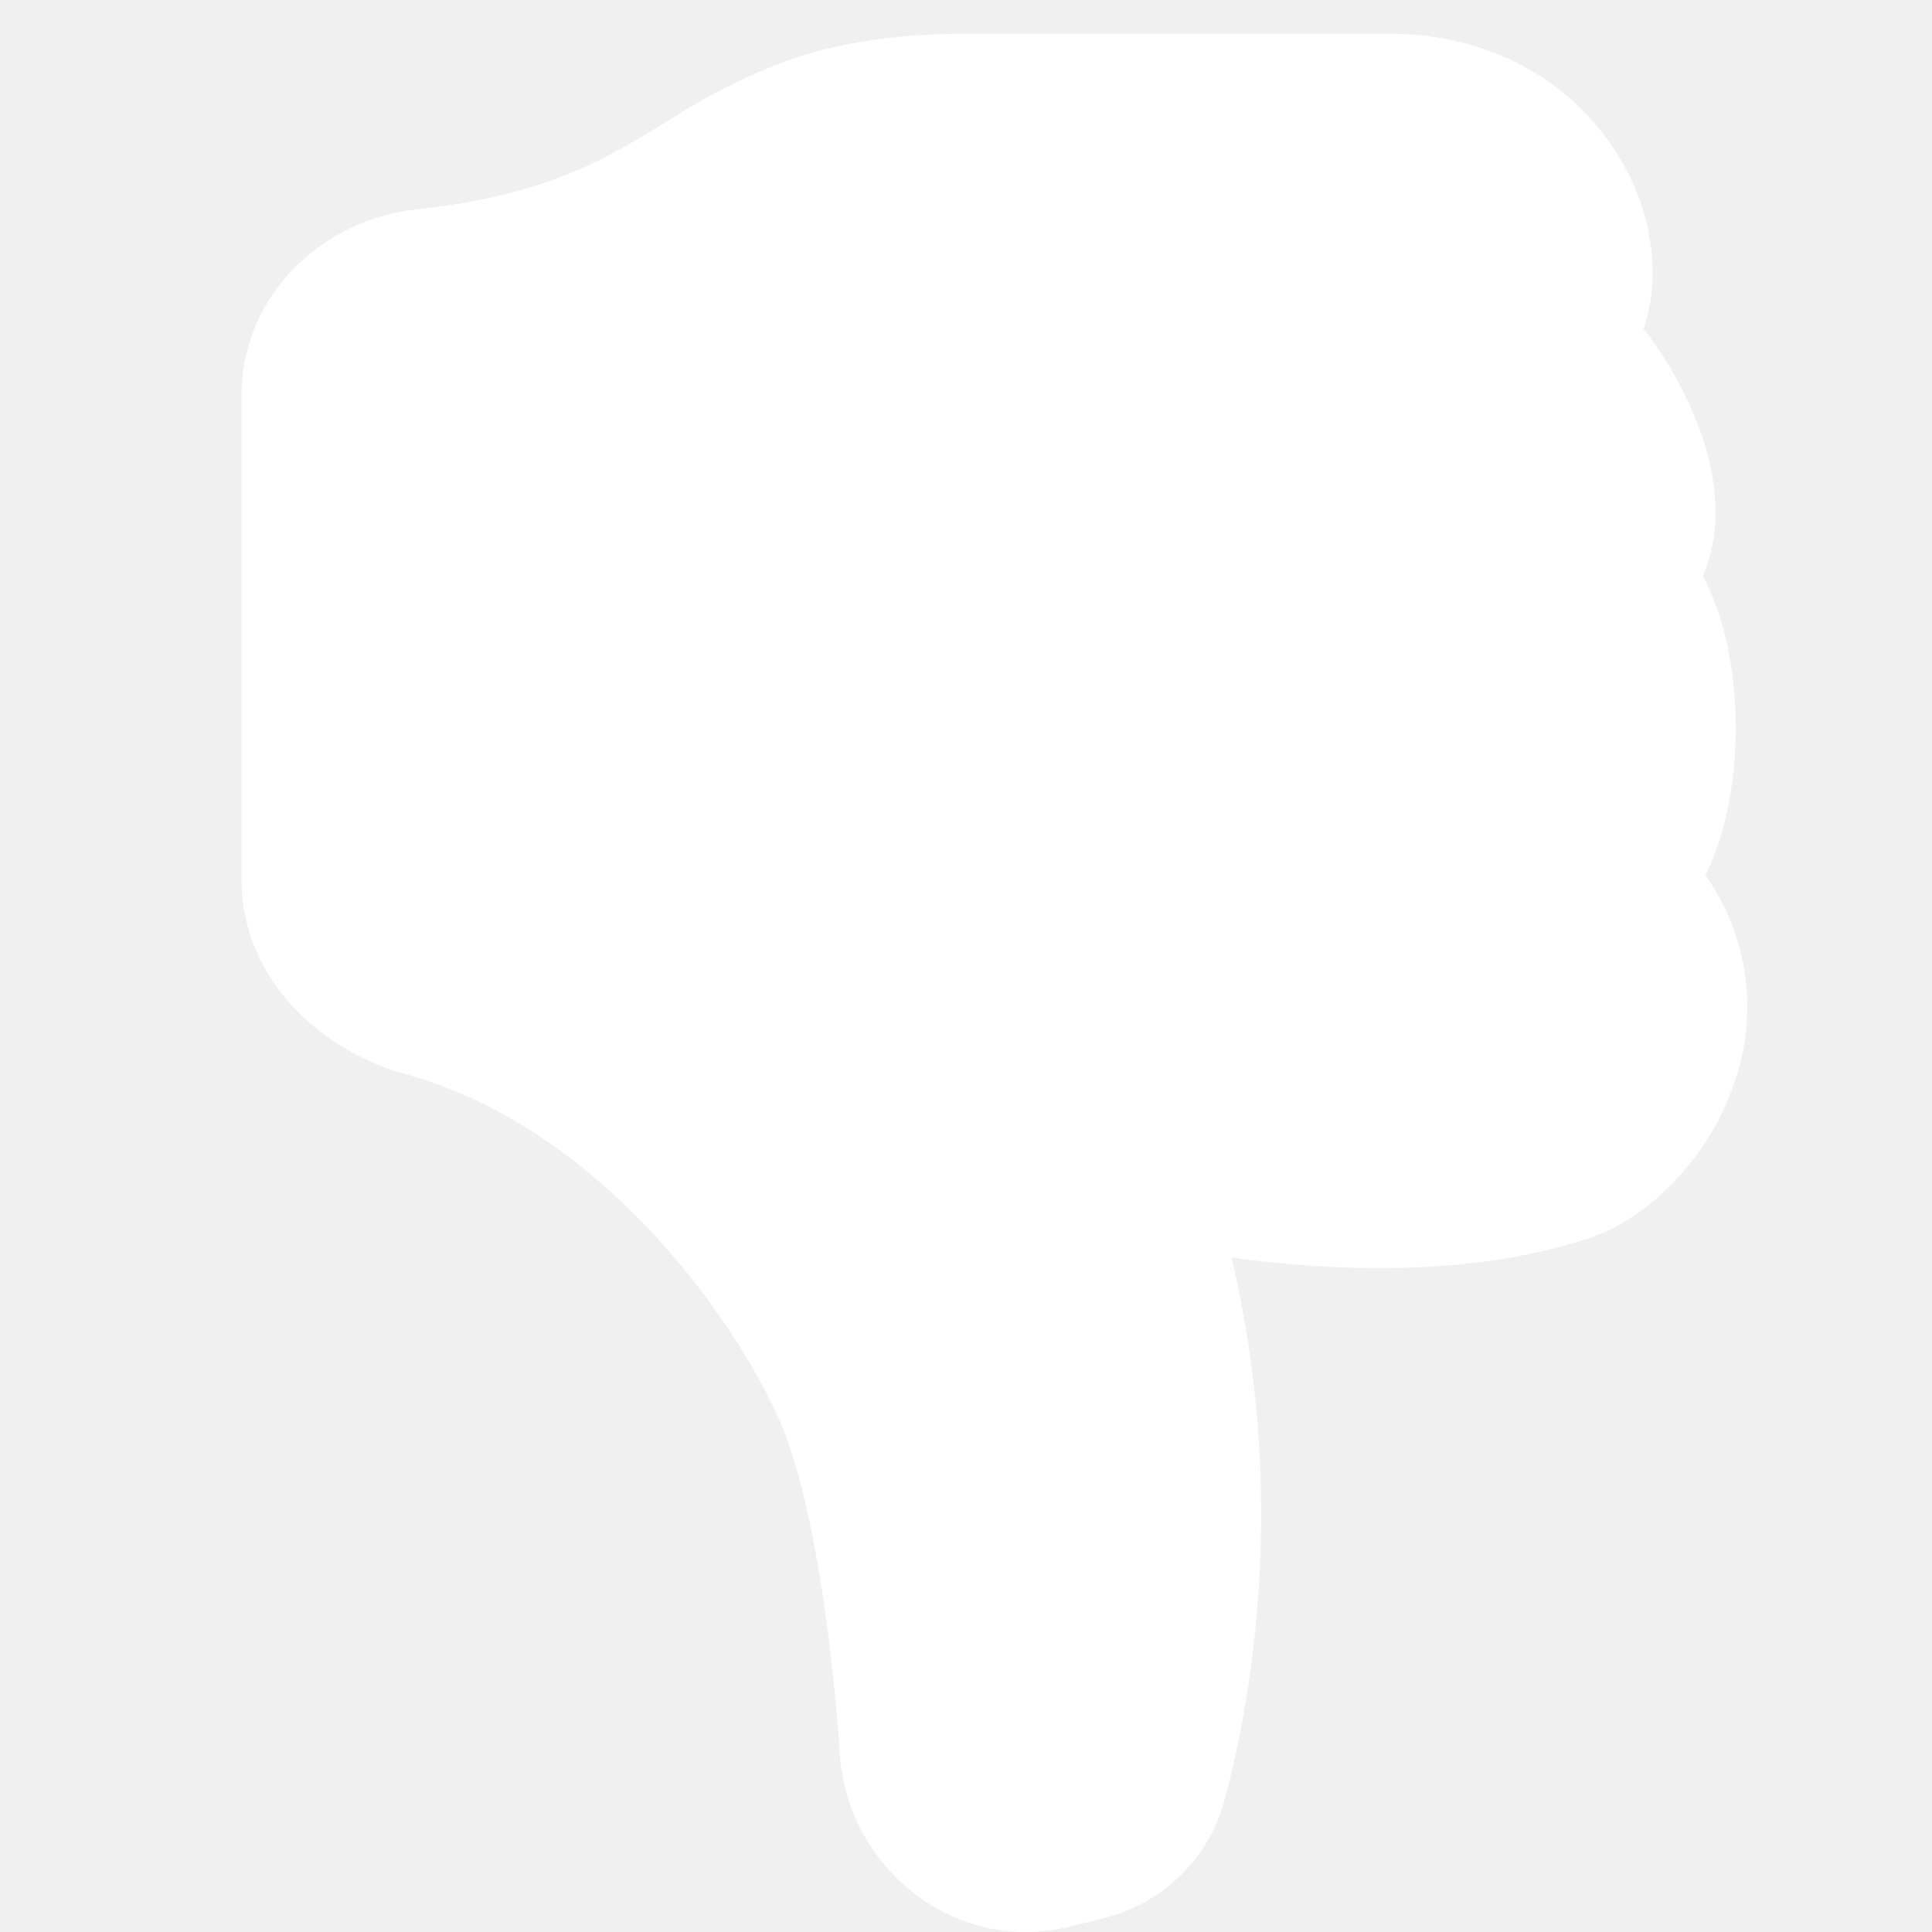
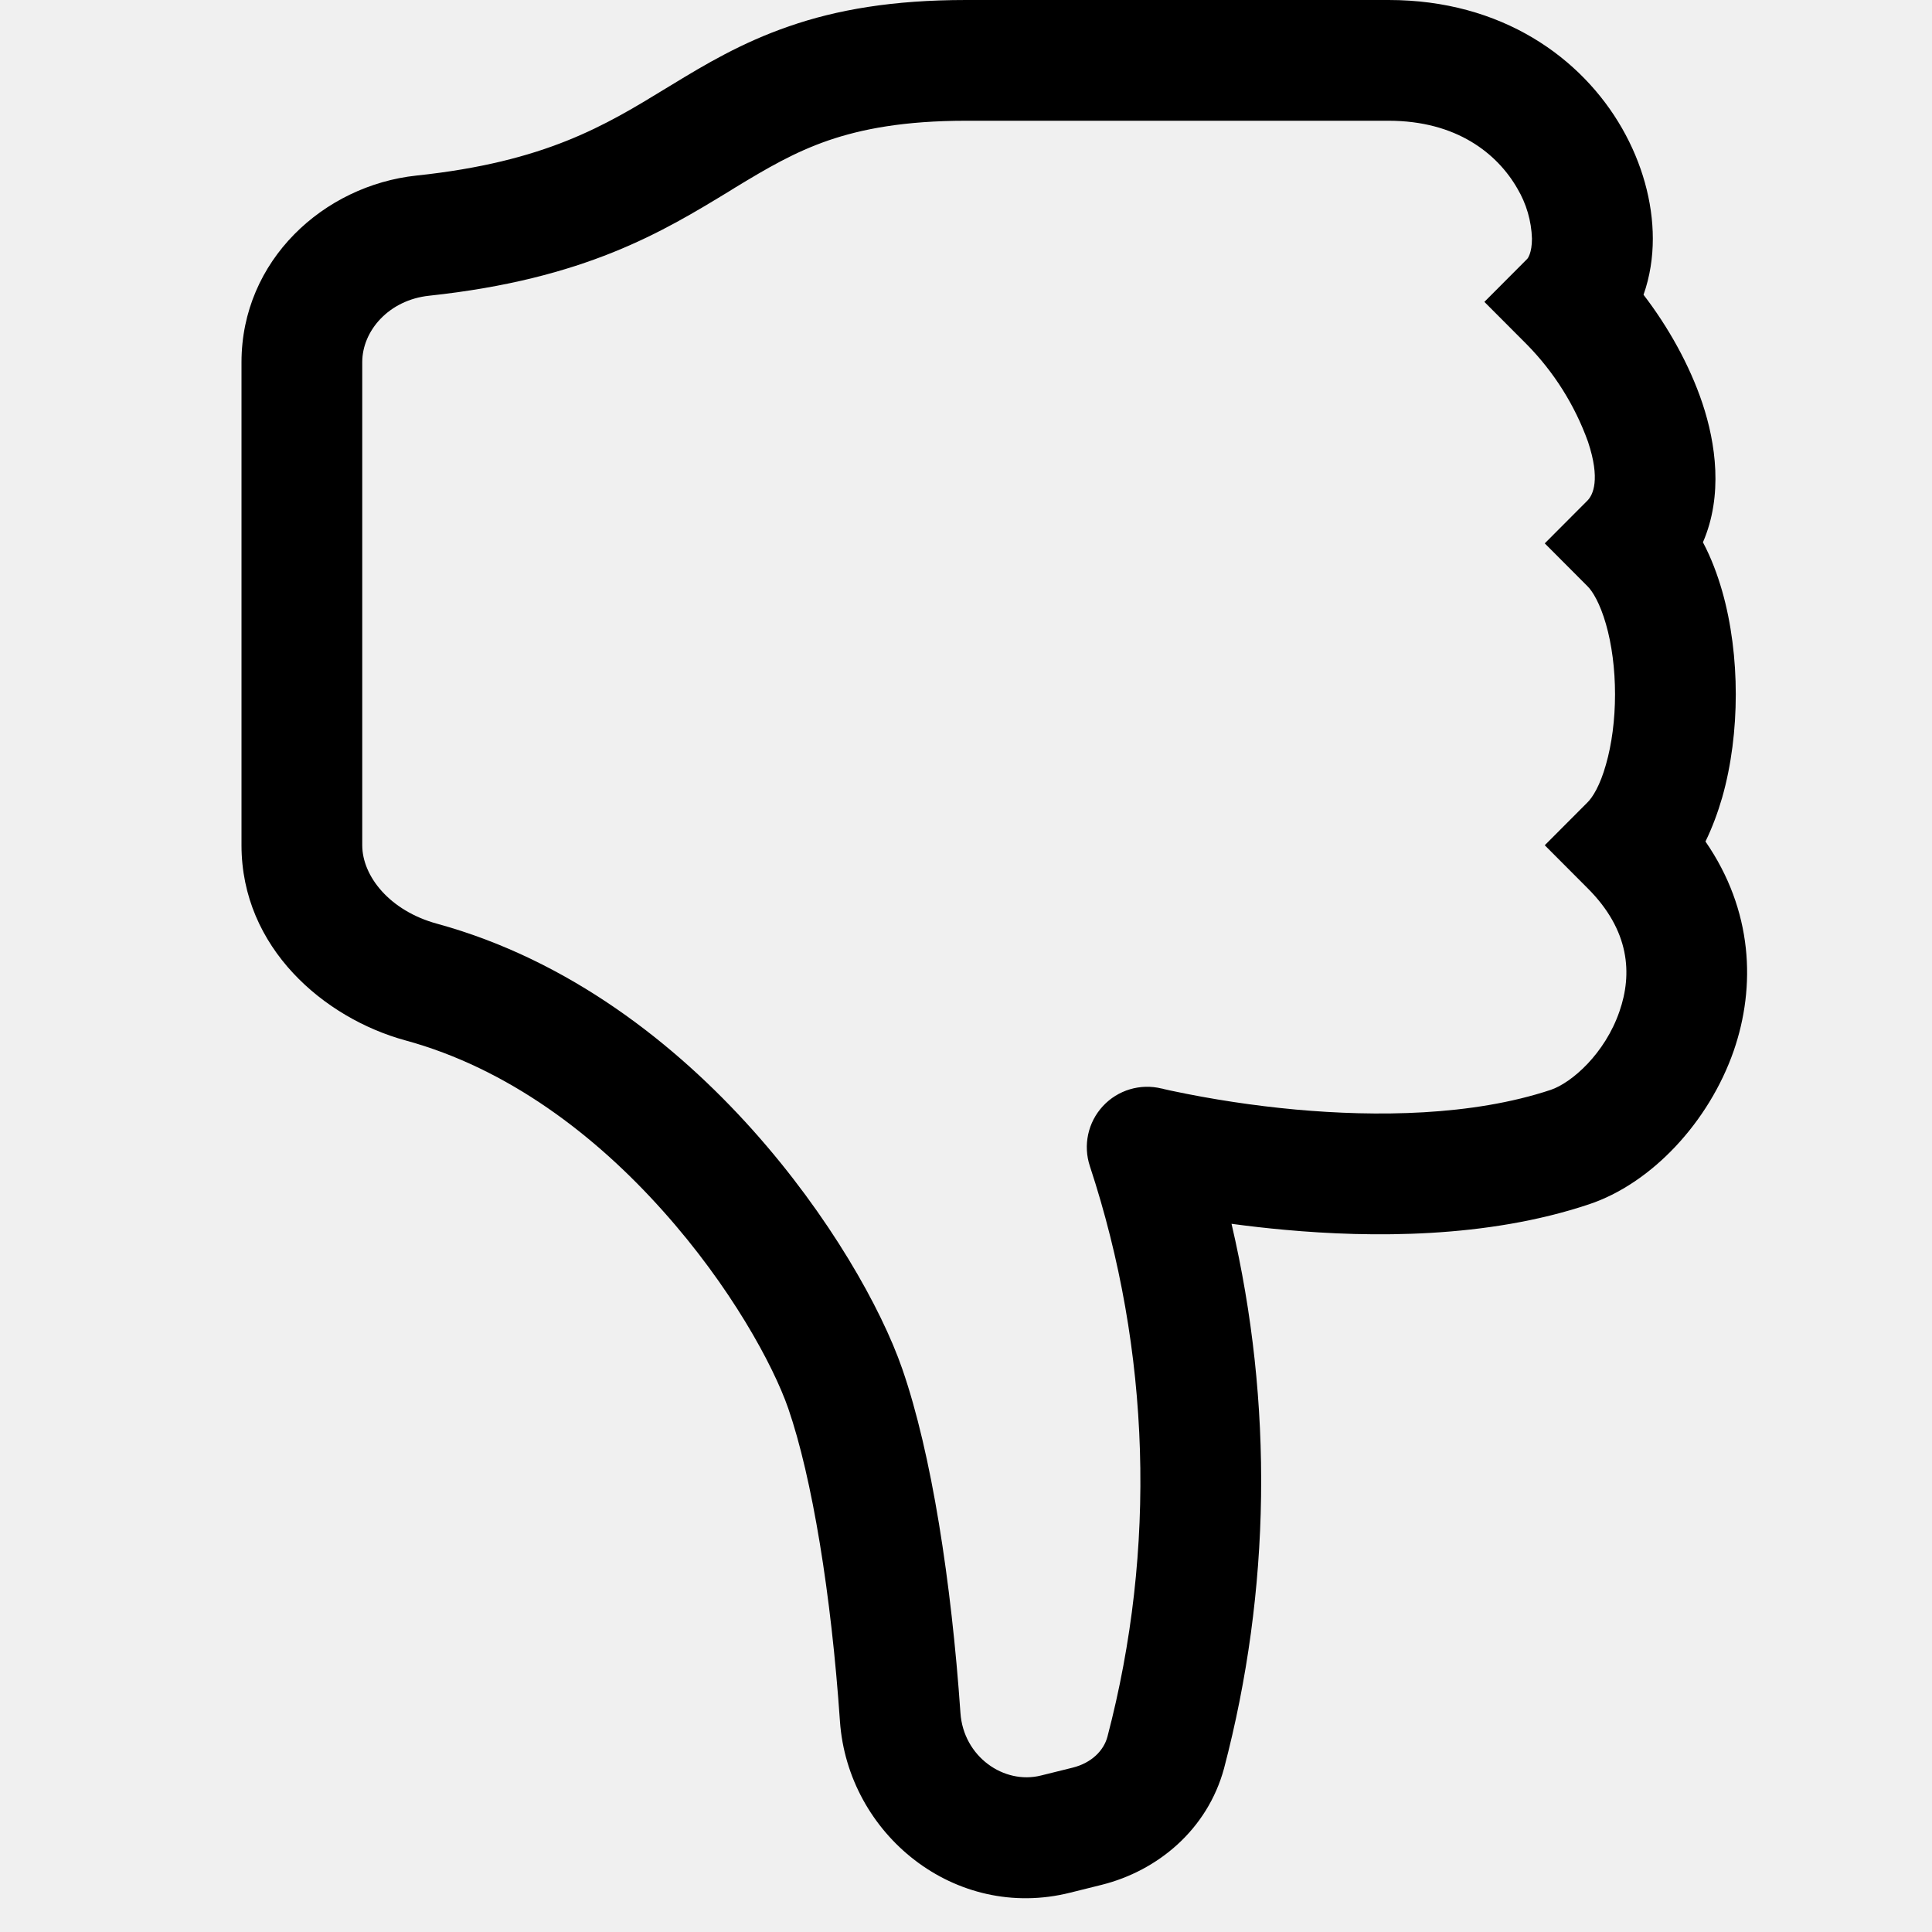
- <svg xmlns="http://www.w3.org/2000/svg" width="16" height="16" fill="white" class="bi bi-hand-thumbs-down-fill" viewBox="0 0 16 16">
-   <path d="M6.956 14.534c.065.936.952 1.659 1.908 1.42l.261-.065a1.378 1.378 0 0 0 1.012-.965c.22-.816.533-2.512.062-4.51.136.02.285.037.443.051.713.065 1.669.071 2.516-.211.518-.173.994-.68 1.2-1.272a1.896 1.896 0 0 0-.234-1.734c.058-.118.103-.242.138-.362.077-.27.113-.568.113-.856 0-.29-.036-.586-.113-.857a2.094 2.094 0 0 0-.16-.403c.169-.387.107-.82-.003-1.149a3.162 3.162 0 0 0-.488-.9c.054-.153.076-.313.076-.465a1.86 1.86 0 0 0-.253-.912C13.1.757 12.437.28 11.5.28H8c-.605 0-1.07.08-1.466.217a4.823 4.823 0 0 0-.97.485l-.048.029c-.504.308-.999.61-2.068.723C2.682 1.815 2 2.434 2 3.279v4c0 .851.685 1.433 1.357 1.616.849.232 1.574.787 2.132 1.41.56.626.914 1.28 1.039 1.638.199.575.356 1.54.428 2.591z" />
+ <svg xmlns="http://www.w3.org/2000/svg" width="16" height="16" fill="currentColor" class="bi bi-hand-thumbs-down" viewBox="0 0 16 16">
+   <path d="M8.864 15.674c-.956.24-1.843-.484-1.908-1.42-.072-1.05-.23-2.015-.428-2.59-.125-.36-.479-1.012-1.04-1.638-.557-.624-1.282-1.179-2.131-1.41C2.685 8.432 2 7.85 2 7V3c0-.845.682-1.464 1.448-1.546 1.07-.113 1.564-.415 2.068-.723l.048-.029c.272-.166.578-.349.97-.484C6.931.08 7.395 0 8 0h3.5c.937 0 1.599.478 1.934 1.064.164.287.254.607.254.913 0 .152-.023.312-.077.464.201.262.38.577.488.9.11.33.172.762.004 1.15.069.13.12.268.159.403.077.27.113.567.113.856 0 .289-.036.586-.113.856-.035.12-.08.244-.138.363.394.571.418 1.2.234 1.733-.206.592-.682 1.1-1.2 1.272-.847.283-1.803.276-2.516.211a9.877 9.877 0 0 1-.443-.05 9.364 9.364 0 0 1-.062 4.51c-.138.508-.55.848-1.012.964l-.261.065zM11.5 1H8c-.51 0-.863.068-1.14.163-.281.097-.506.229-.776.393l-.04.025c-.555.338-1.198.73-2.49.868-.333.035-.554.29-.554.55V7c0 .255.226.543.62.65 1.095.3 1.977.997 2.614 1.709.635.71 1.064 1.475 1.238 1.977.243.7.407 1.768.482 2.85.025.362.36.595.667.518l.262-.065c.16-.04.258-.144.288-.255a8.34 8.34 0 0 0-.145-4.726.5.5 0 0 1 .595-.643h.003l.014.004.058.013a8.912 8.912 0 0 0 1.036.157c.663.06 1.457.054 2.11-.163.175-.059.45-.301.57-.651.107-.308.087-.67-.266-1.021L12.793 7l.353-.354c.043-.042.105-.14.154-.315.048-.167.075-.37.075-.581 0-.211-.027-.414-.075-.581-.05-.174-.111-.273-.154-.315l-.353-.354.353-.354c.047-.047.109-.176.005-.488a2.224 2.224 0 0 0-.505-.804l-.353-.354.353-.354c.006-.005.041-.05.041-.17a.866.866 0 0 0-.121-.415C12.4 1.272 12.063 1 11.5 1z" />
</svg>
